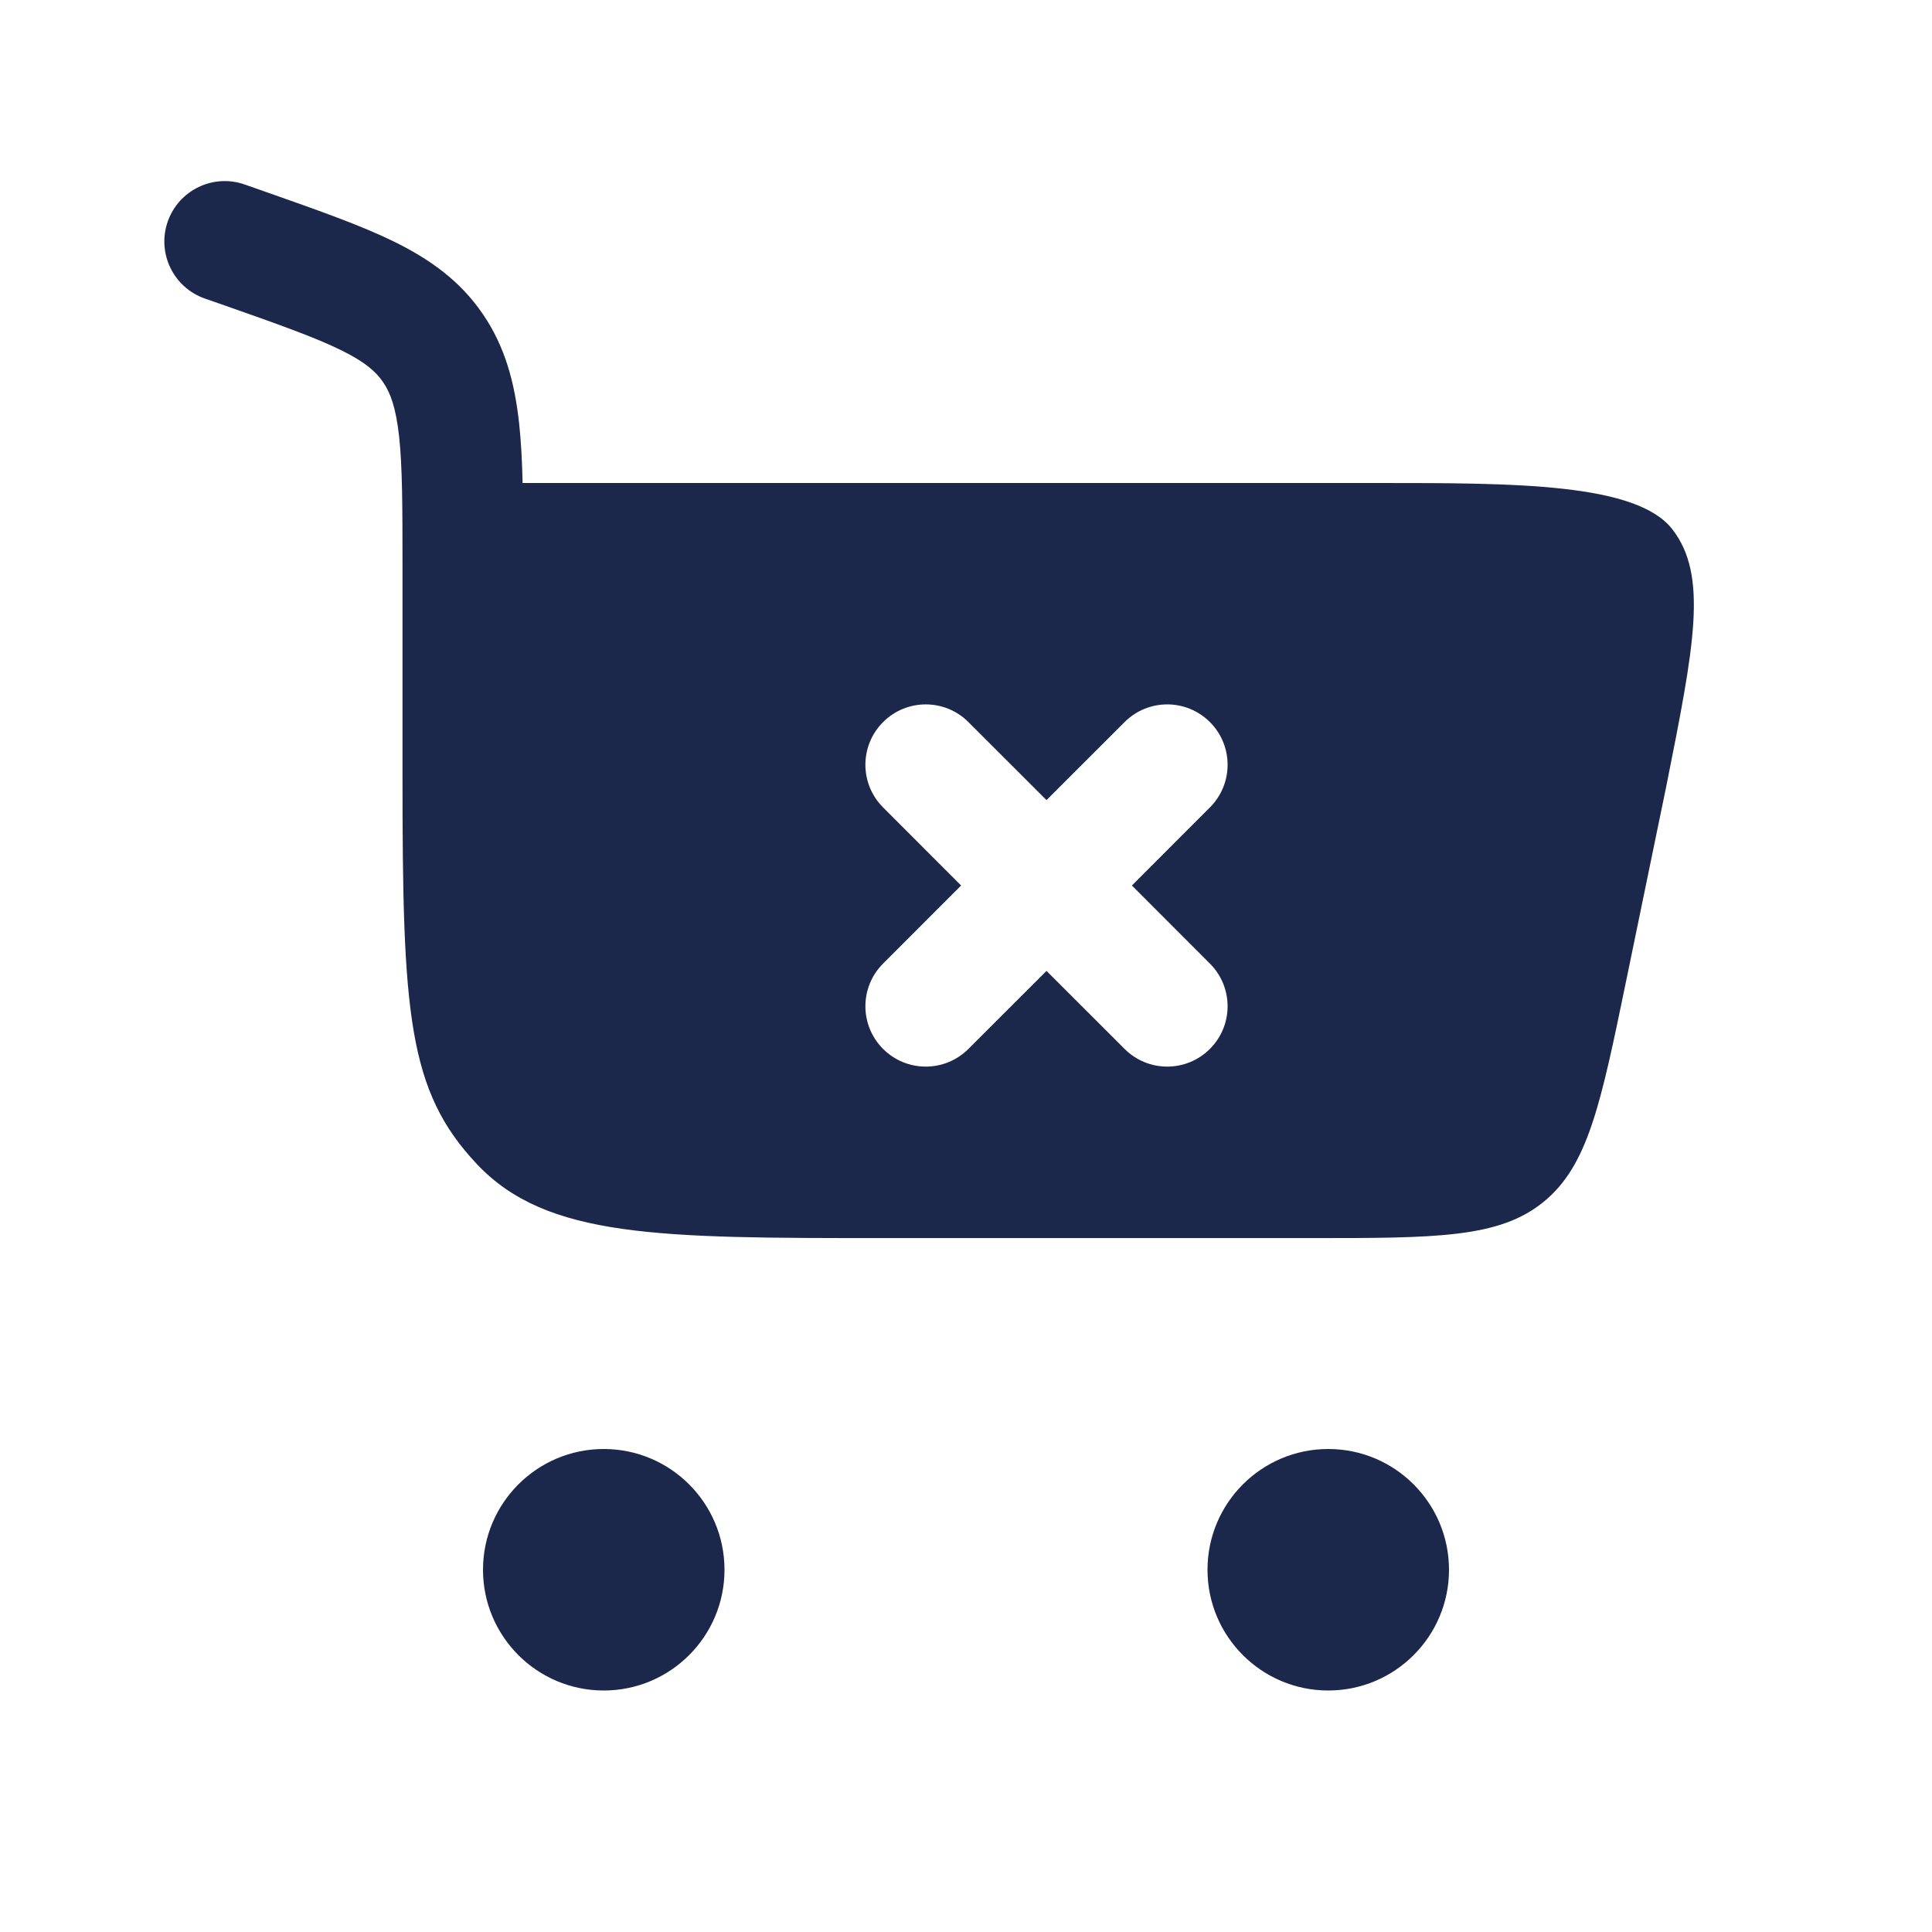
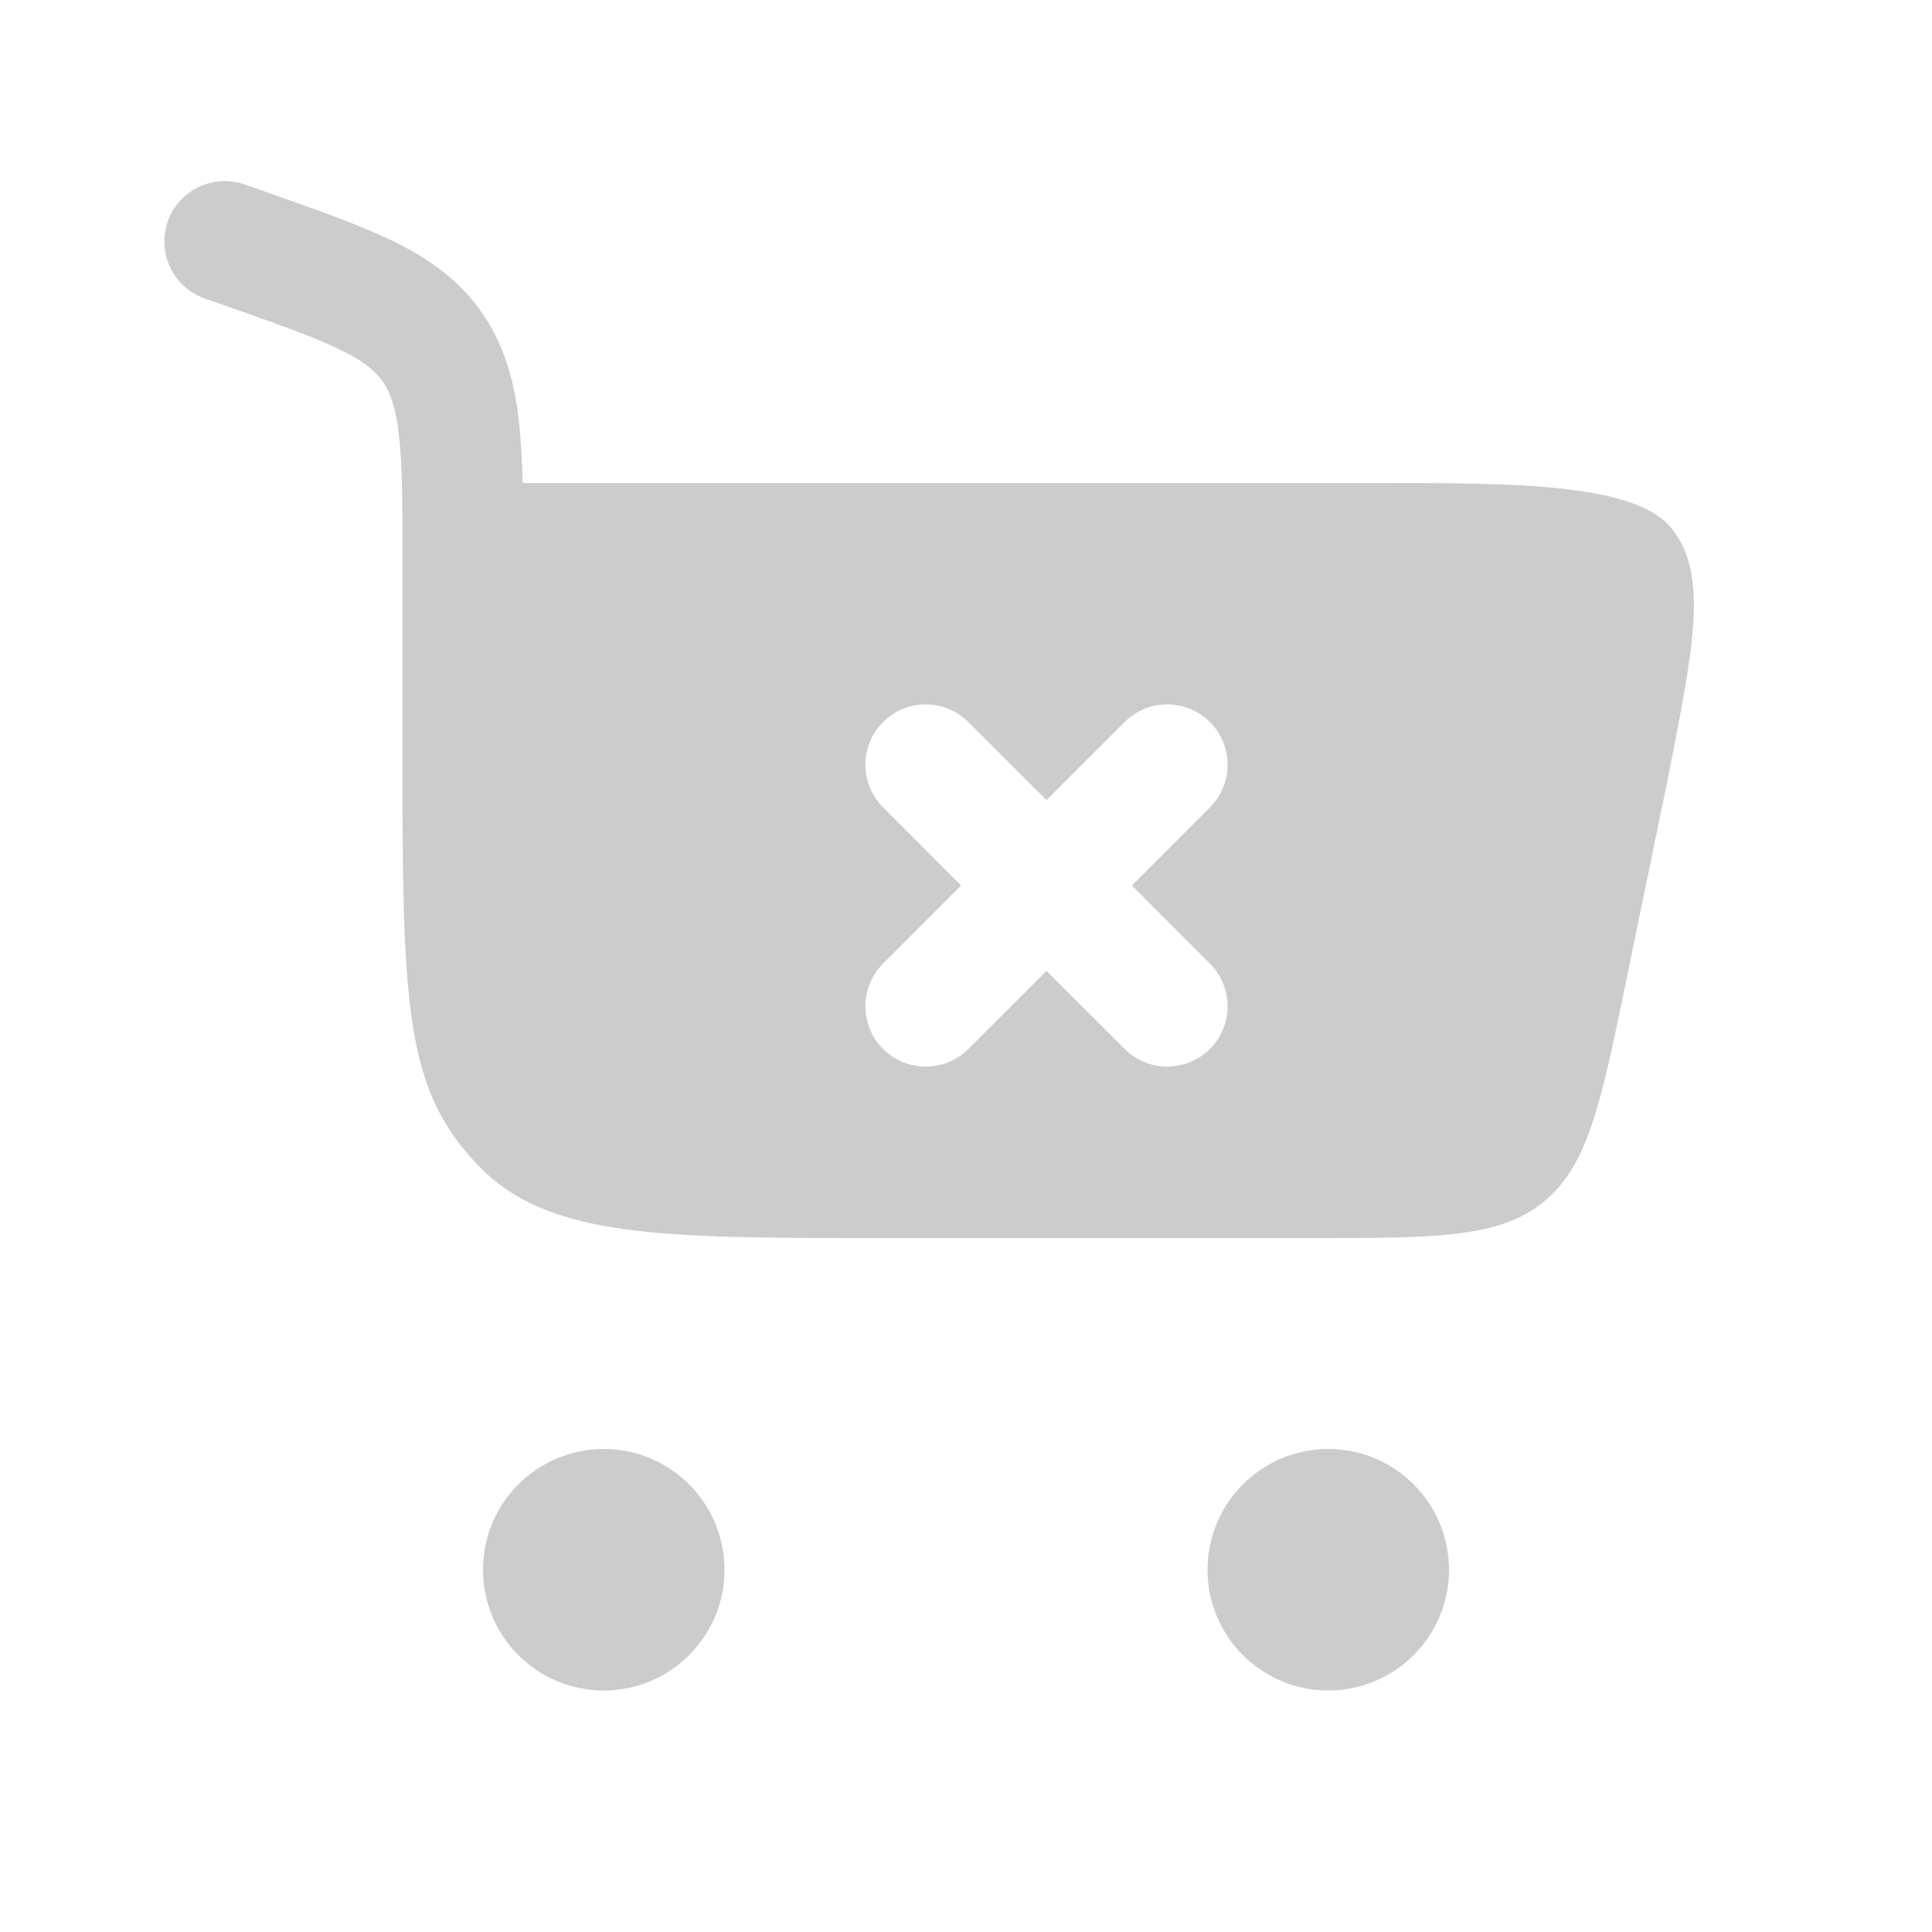
<svg xmlns="http://www.w3.org/2000/svg" width="800px" height="800px" viewBox="0 0 24 24" fill="none">
-   <path fill-rule="evenodd" clip-rule="evenodd" d="M3.04 2.292C2.65 2.155 2.222 2.36 2.084 2.751C1.947 3.142 2.152 3.57 2.543 3.708L2.804 3.799C3.472 4.034 3.911 4.19 4.233 4.348C4.537 4.497 4.67 4.617 4.758 4.746C4.849 4.878 4.918 5.06 4.958 5.423C4.999 5.803 5 6.298 5 7.038L5 9.64C5 12.582 5.063 13.552 5.929 14.466C6.796 15.38 8.19 15.38 10.979 15.38H16.282C17.843 15.38 18.624 15.38 19.175 14.93C19.727 14.481 19.885 13.716 20.2 12.188L20.7 9.763C21.047 8.024 21.22 7.154 20.776 6.577C20.332 6 18.816 6 17.131 6H6.492C6.486 5.73 6.473 5.484 6.449 5.262C6.395 4.765 6.279 4.312 5.997 3.9C5.713 3.484 5.335 3.218 4.894 3.001C4.482 2.799 3.958 2.615 3.342 2.398L3.04 2.292ZM10.97 8.97C11.263 8.677 11.737 8.677 12.03 8.97L13 9.939L13.97 8.97C14.263 8.677 14.737 8.677 15.03 8.97C15.323 9.263 15.323 9.737 15.03 10.03L14.061 11L15.03 11.97C15.323 12.263 15.323 12.737 15.03 13.03C14.737 13.323 14.263 13.323 13.97 13.03L13 12.061L12.03 13.03C11.737 13.323 11.263 13.323 10.97 13.03C10.677 12.737 10.677 12.263 10.97 11.97L11.939 11L10.97 10.03C10.677 9.737 10.677 9.263 10.97 8.97Z" fill="#1C274C" />
-   <path d="M7.5 18C8.328 18 9 18.672 9 19.5C9 20.328 8.328 21 7.5 21C6.672 21 6 20.328 6 19.5C6 18.672 6.672 18 7.5 18Z" fill="#1C274C" />
-   <path d="M16.5 18C17.328 18 18 18.672 18 19.5C18 20.328 17.328 21 16.5 21C15.672 21 15 20.328 15 19.5C15 18.672 15.672 18 16.5 18Z" fill="#1C274C" />
+   <path fill-rule="evenodd" clip-rule="evenodd" d="M3.04 2.292C2.65 2.155 2.222 2.36 2.084 2.751C1.947 3.142 2.152 3.57 2.543 3.708L2.804 3.799C3.472 4.034 3.911 4.19 4.233 4.348C4.537 4.497 4.67 4.617 4.758 4.746C4.849 4.878 4.918 5.06 4.958 5.423C4.999 5.803 5 6.298 5 7.038L5 9.64C5 12.582 5.063 13.552 5.929 14.466C6.796 15.38 8.19 15.38 10.979 15.38H16.282C17.843 15.38 18.624 15.38 19.175 14.93C19.727 14.481 19.885 13.716 20.2 12.188L20.7 9.763C21.047 8.024 21.22 7.154 20.776 6.577C20.332 6 18.816 6 17.131 6H6.492C6.486 5.73 6.473 5.484 6.449 5.262C6.395 4.765 6.279 4.312 5.997 3.9C5.713 3.484 5.335 3.218 4.894 3.001C4.482 2.799 3.958 2.615 3.342 2.398L3.04 2.292ZM10.97 8.97C11.263 8.677 11.737 8.677 12.03 8.97L13 9.939L13.97 8.97C14.263 8.677 14.737 8.677 15.03 8.97C15.323 9.263 15.323 9.737 15.03 10.03L14.061 11L15.03 11.97C15.323 12.263 15.323 12.737 15.03 13.03C14.737 13.323 14.263 13.323 13.97 13.03L13 12.061L12.03 13.03C11.737 13.323 11.263 13.323 10.97 13.03C10.677 12.737 10.677 12.263 10.97 11.97L11.939 11L10.97 10.03C10.677 9.737 10.677 9.263 10.97 8.97Z" fill="#ccc" />
+   <path d="M7.5 18C8.328 18 9 18.672 9 19.5C9 20.328 8.328 21 7.5 21C6.672 21 6 20.328 6 19.5C6 18.672 6.672 18 7.5 18Z" fill="#ccc" />
+   <path d="M16.5 18C17.328 18 18 18.672 18 19.5C18 20.328 17.328 21 16.5 21C15.672 21 15 20.328 15 19.5C15 18.672 15.672 18 16.5 18Z" fill="#ccc" />
</svg>
